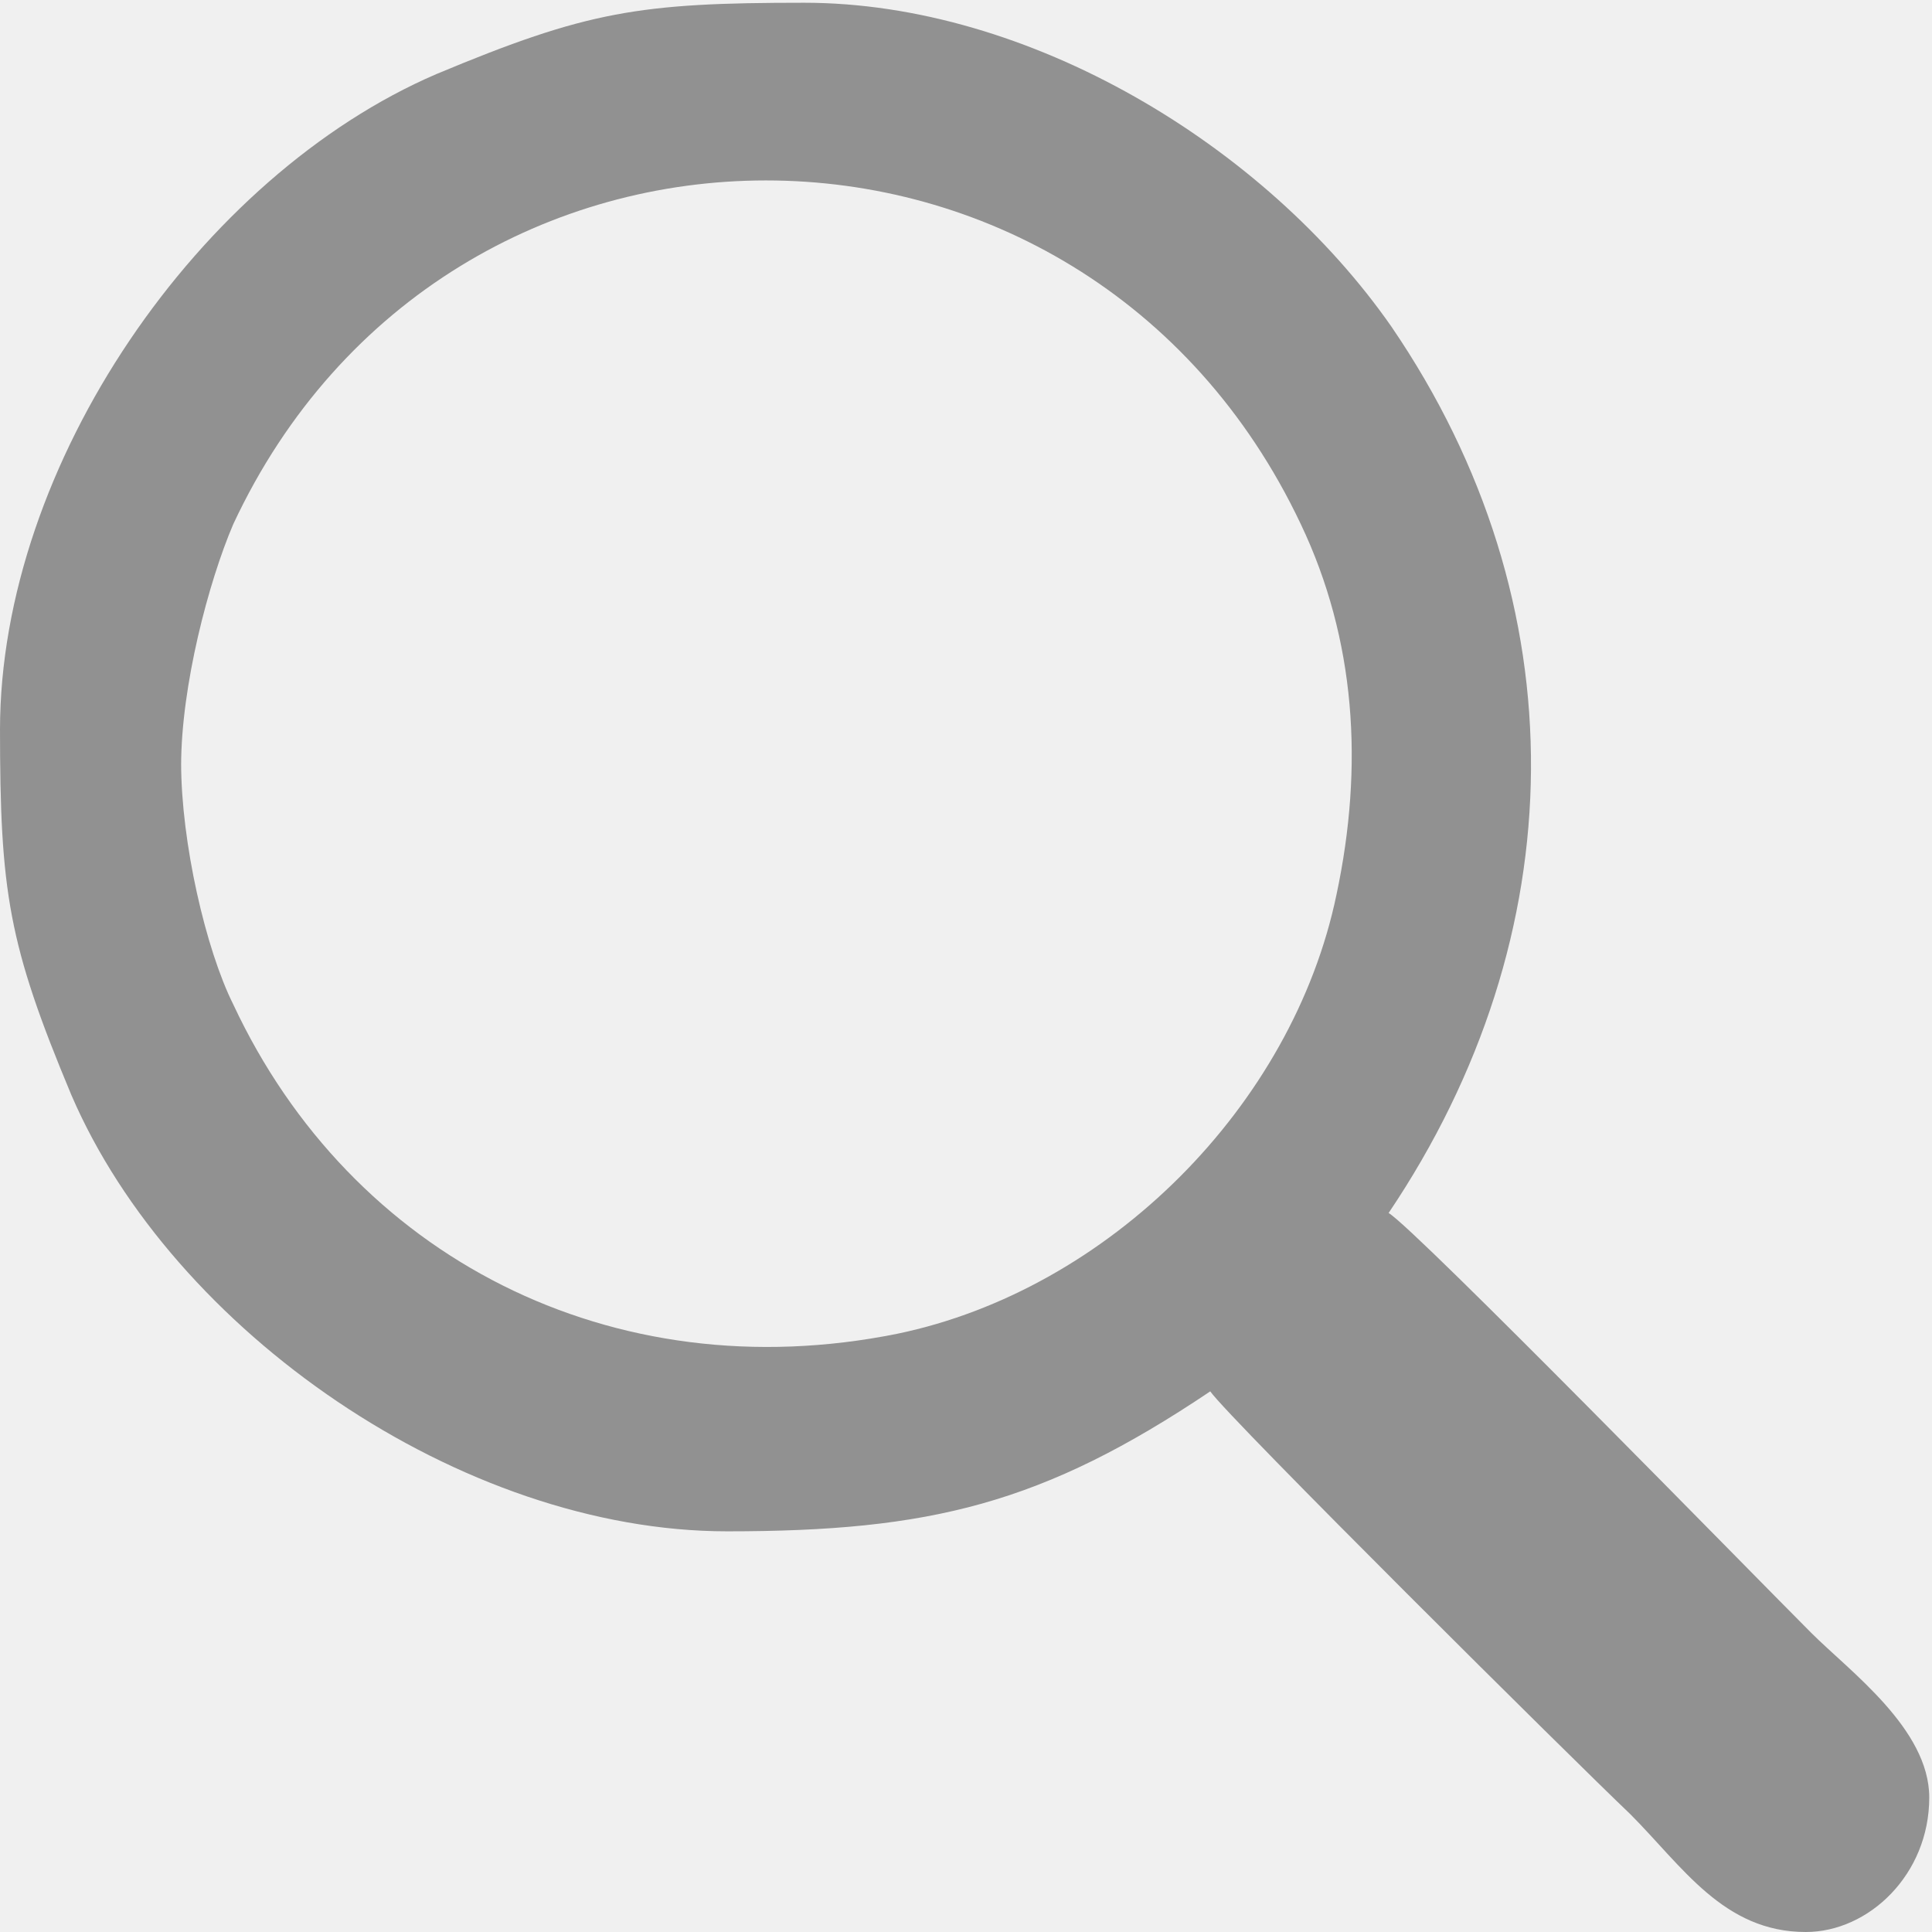
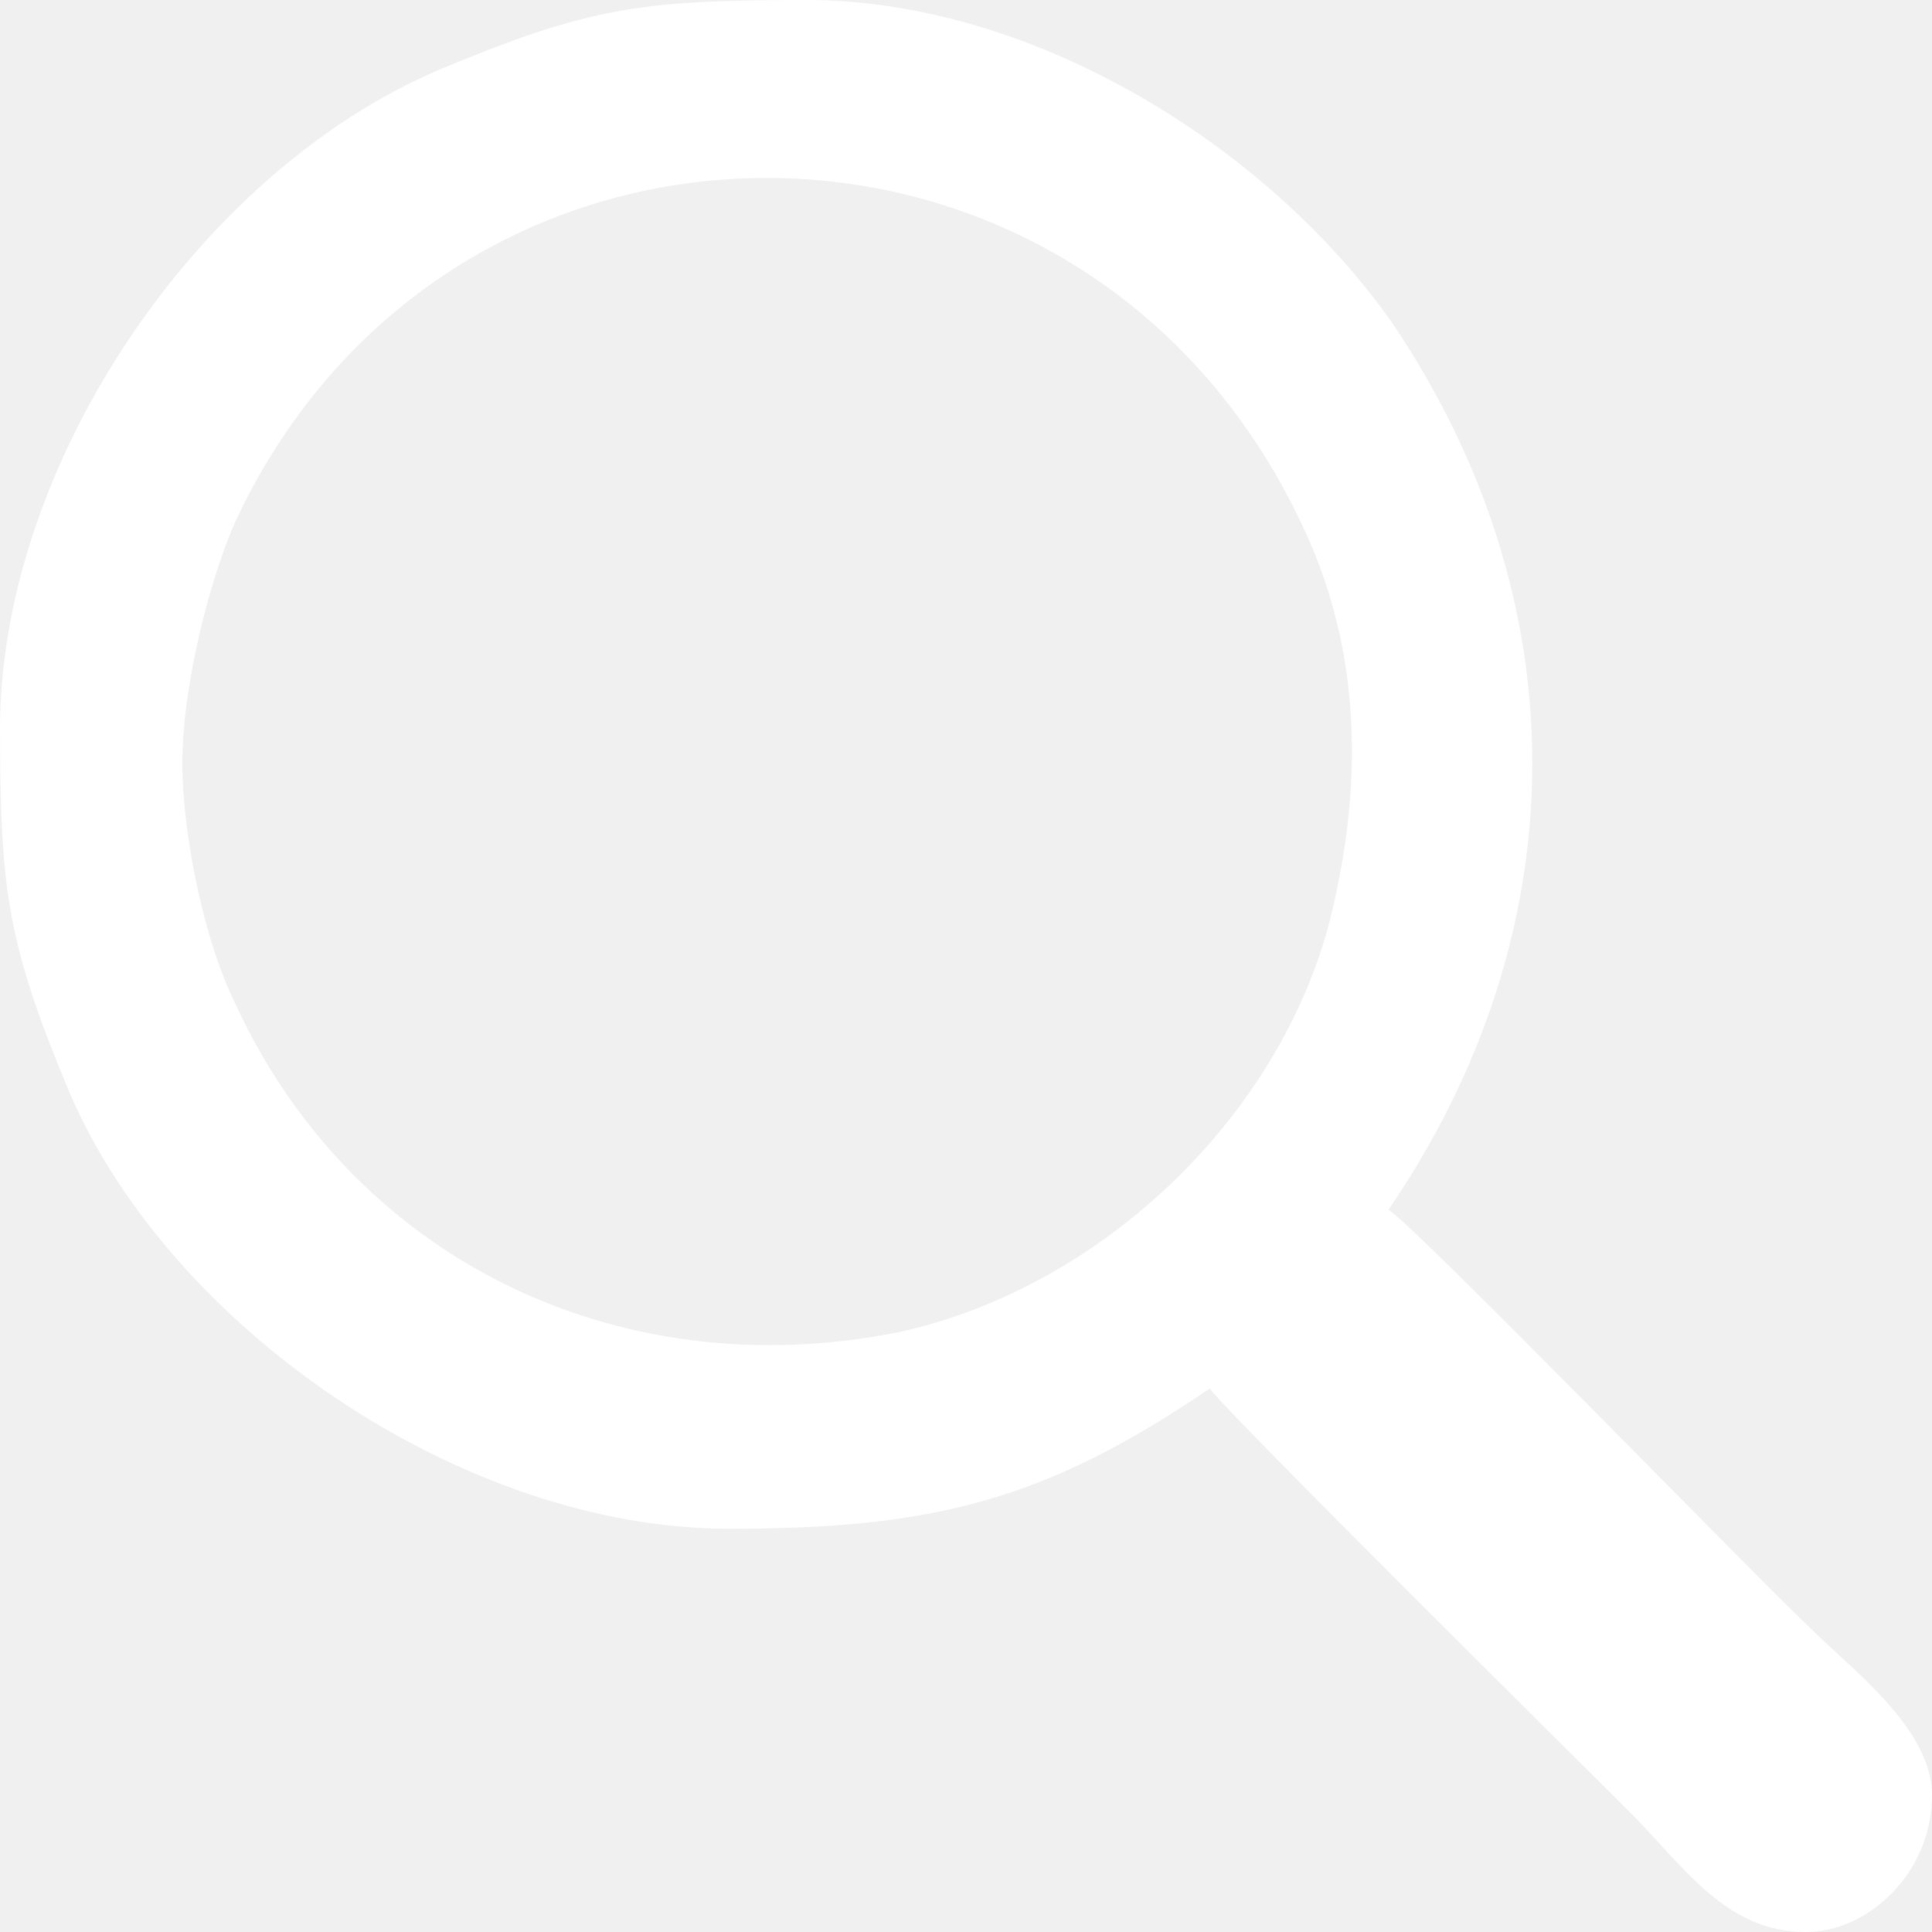
- <svg xmlns="http://www.w3.org/2000/svg" xml:space="preserve" width="2.249mm" height="2.249mm" version="1.1" shape-rendering="geometricPrecision" text-rendering="geometricPrecision" image-rendering="optimizeQuality" fill-rule="evenodd" clip-rule="evenodd" viewBox="0 0 7.04 7.04">
+ <svg xmlns="http://www.w3.org/2000/svg" xml:space="preserve" width="48px" height="48px" version="1.1" style="shape-rendering:geometricPrecision; text-rendering:geometricPrecision; image-rendering:optimizeQuality; fill-rule:evenodd; clip-rule:evenodd" viewBox="0 0 5.51 5.51">
+   <defs>
+     <style type="text/css">
+    
+     .fil0 {fill:white}
+    
+   </style>
+   </defs>
  <g id="Layer_x0020_1">
-     <path fill="#919191" d="M0.66 2.79c0,-0.29 0.1,-0.67 0.19,-0.88 0.78,-1.67 3.1,-1.67 3.89,0 0.2,0.42 0.23,0.88 0.13,1.35 -0.16,0.77 -0.83,1.44 -1.6,1.6 -1.04,0.21 -1.99,-0.28 -2.42,-1.2 -0.1,-0.2 -0.19,-0.59 -0.19,-0.88zm-0.66 -0.14c0,0.6 0.03,0.79 0.26,1.34 0.37,0.86 1.42,1.59 2.39,1.59 0.74,0 1.15,-0.1 1.76,-0.51 0.07,0.1 1.33,1.35 1.53,1.54 0.19,0.19 0.34,0.43 0.64,0.43 0.23,0 0.45,-0.21 0.45,-0.49 0,-0.25 -0.29,-0.46 -0.43,-0.6 -0.2,-0.2 -1.44,-1.47 -1.54,-1.53 0.68,-1.01 0.7,-2.22 0.01,-3.23 -0.46,-0.66 -1.32,-1.18 -2.14,-1.18 -0.6,0 -0.79,0.03 -1.34,0.26 -0.86,0.37 -1.59,1.42 -1.59,2.39z" />
+     <path class="fil0" d="M0.52 2.18c0,-0.23 0.08,-0.53 0.15,-0.69 0.61,-1.31 2.42,-1.31 3.04,0 0.16,0.33 0.18,0.69 0.1,1.06 -0.12,0.6 -0.65,1.12 -1.25,1.25 -0.81,0.16 -1.56,-0.22 -1.89,-0.94 -0.08,-0.16 -0.15,-0.46 -0.15,-0.69l0 0.01zm-0.52 -0.11c0,0.47 0.02,0.62 0.2,1.05 0.29,0.67 1.12,1.24 1.88,1.24 0.58,0 0.9,-0.08 1.37,-0.4 0.06,0.08 1.05,1.06 1.2,1.21 0.15,0.15 0.27,0.34 0.5,0.34 0.18,0 0.36,-0.17 0.36,-0.39 0,-0.19 -0.23,-0.36 -0.34,-0.47 -0.16,-0.15 -1.13,-1.15 -1.21,-1.2 0.54,-0.79 0.55,-1.73 0.01,-2.53 -0.36,-0.51 -1.03,-0.92 -1.67,-0.92 -0.47,0 -0.62,0.02 -1.05,0.2 -0.68,0.29 -1.25,1.12 -1.25,1.88l0 -0.01z" />
  </g>
</svg>
